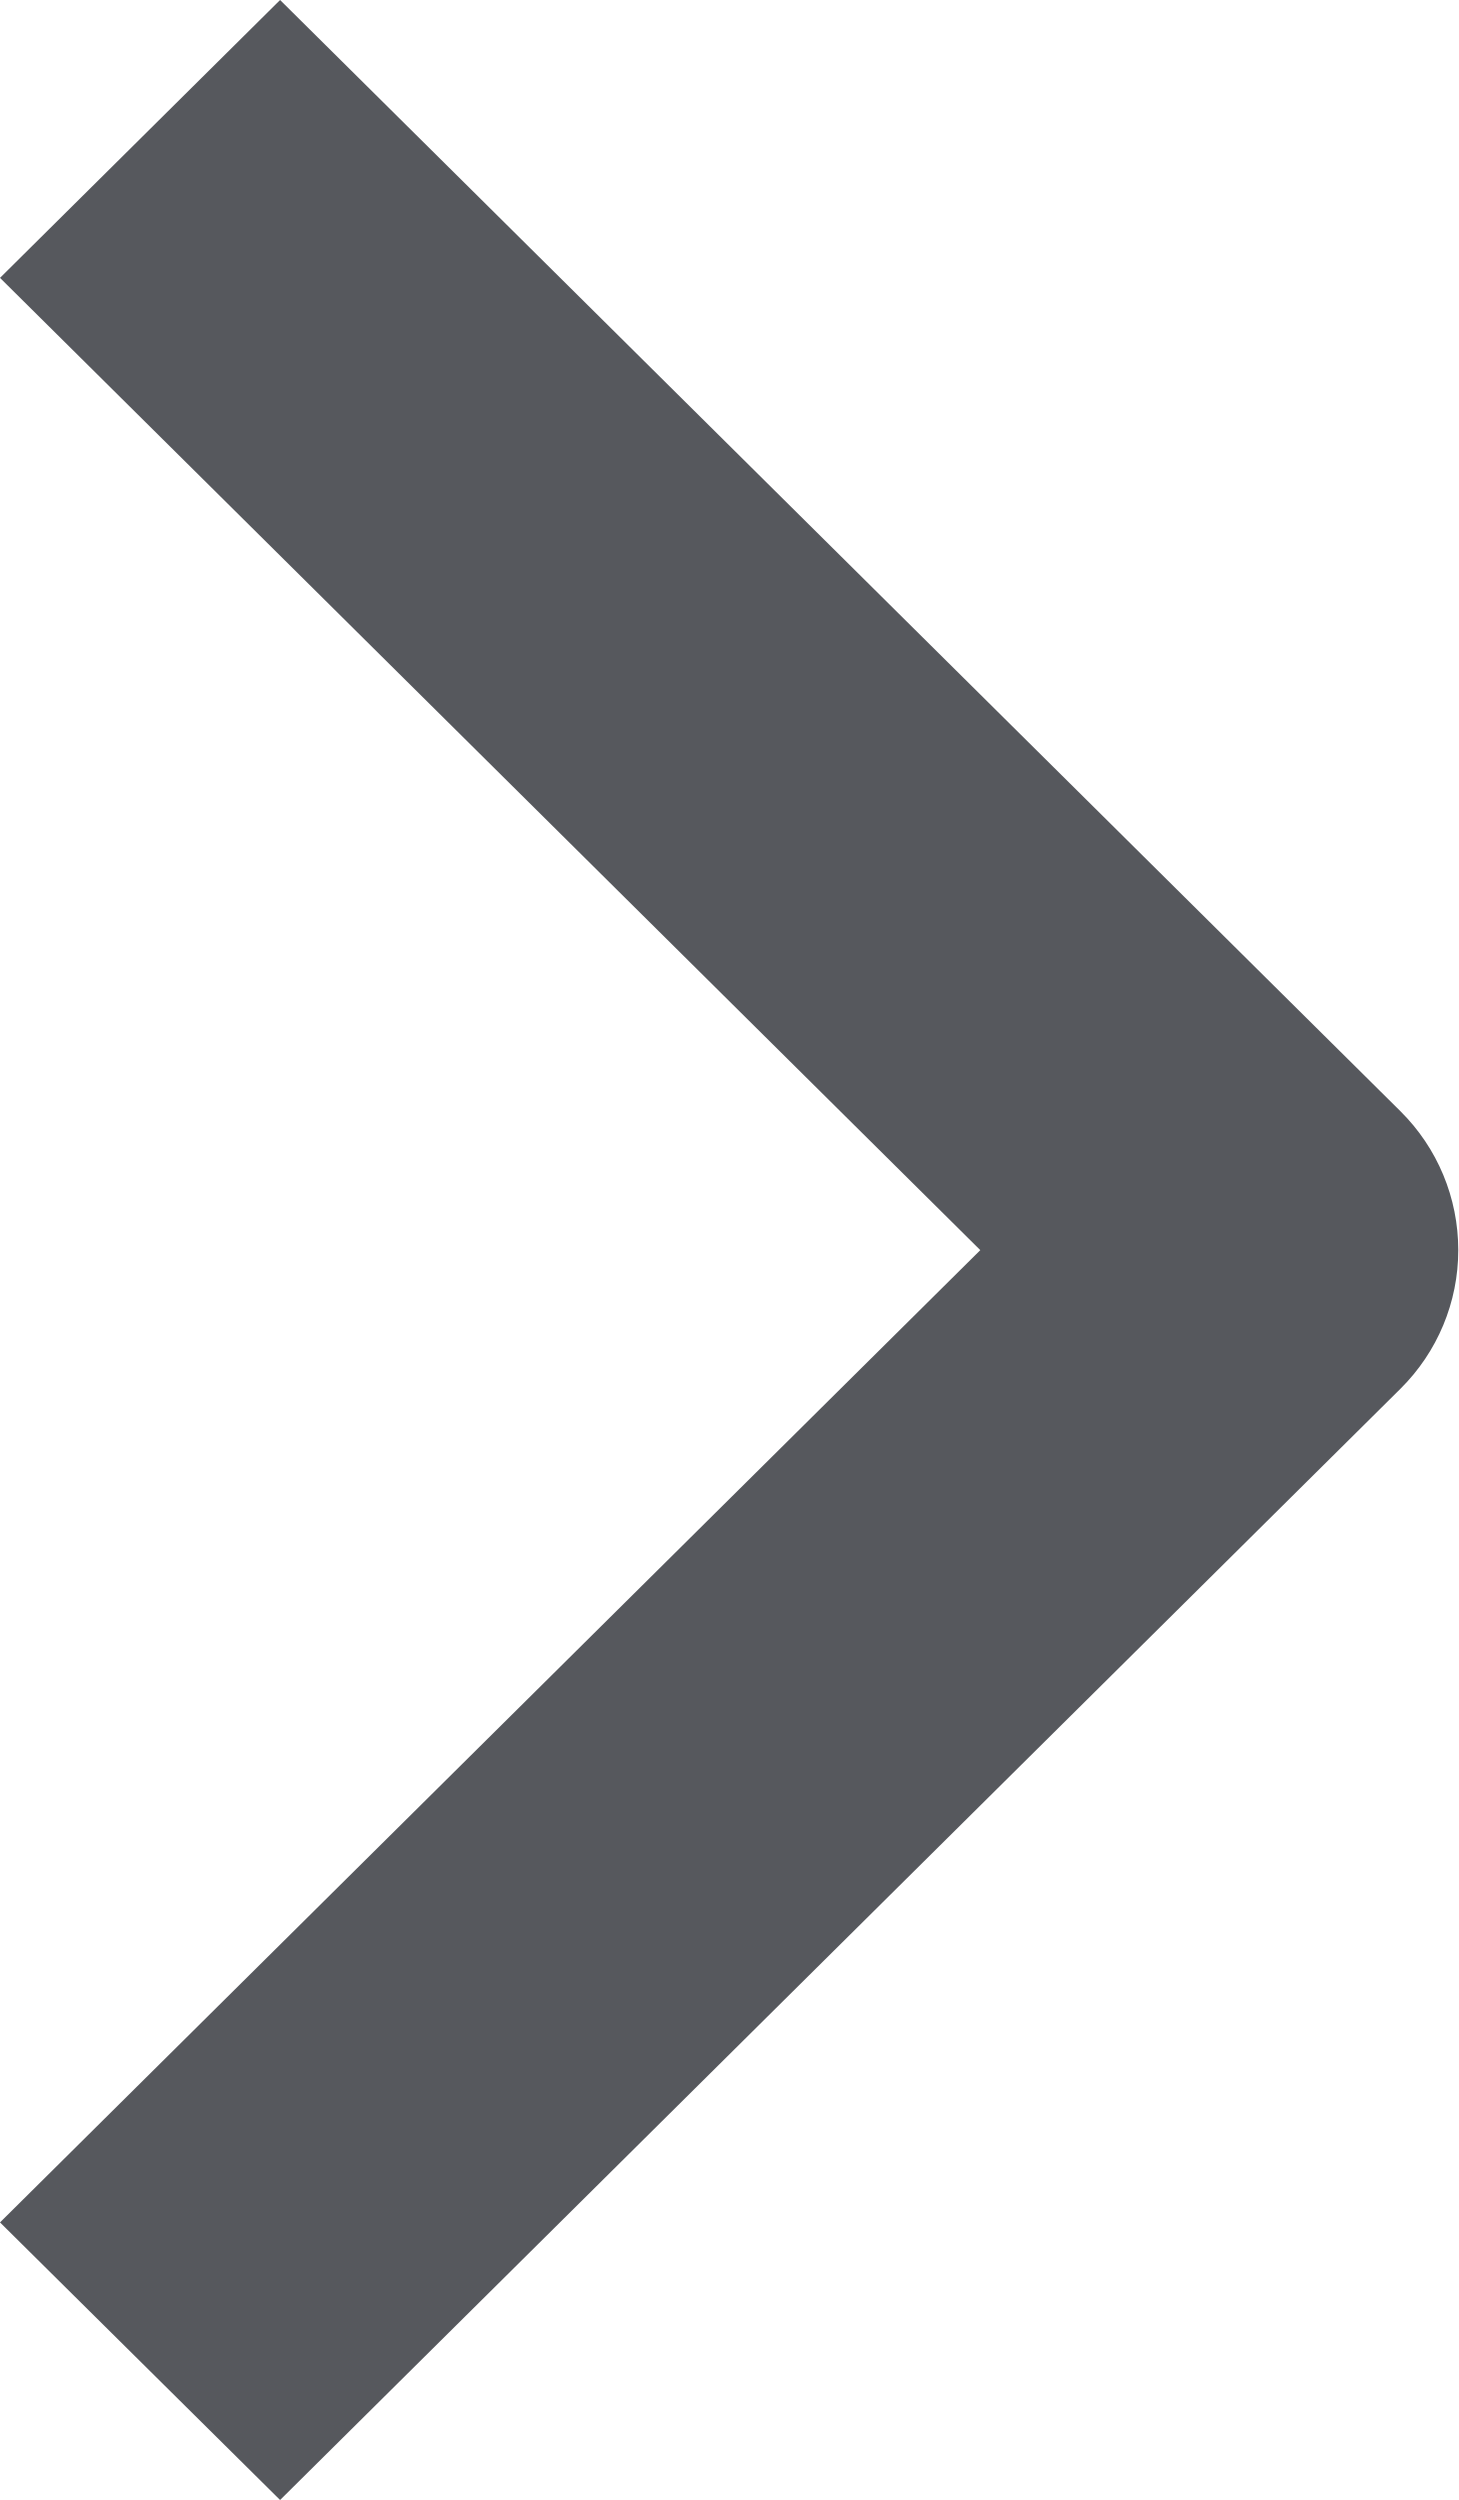
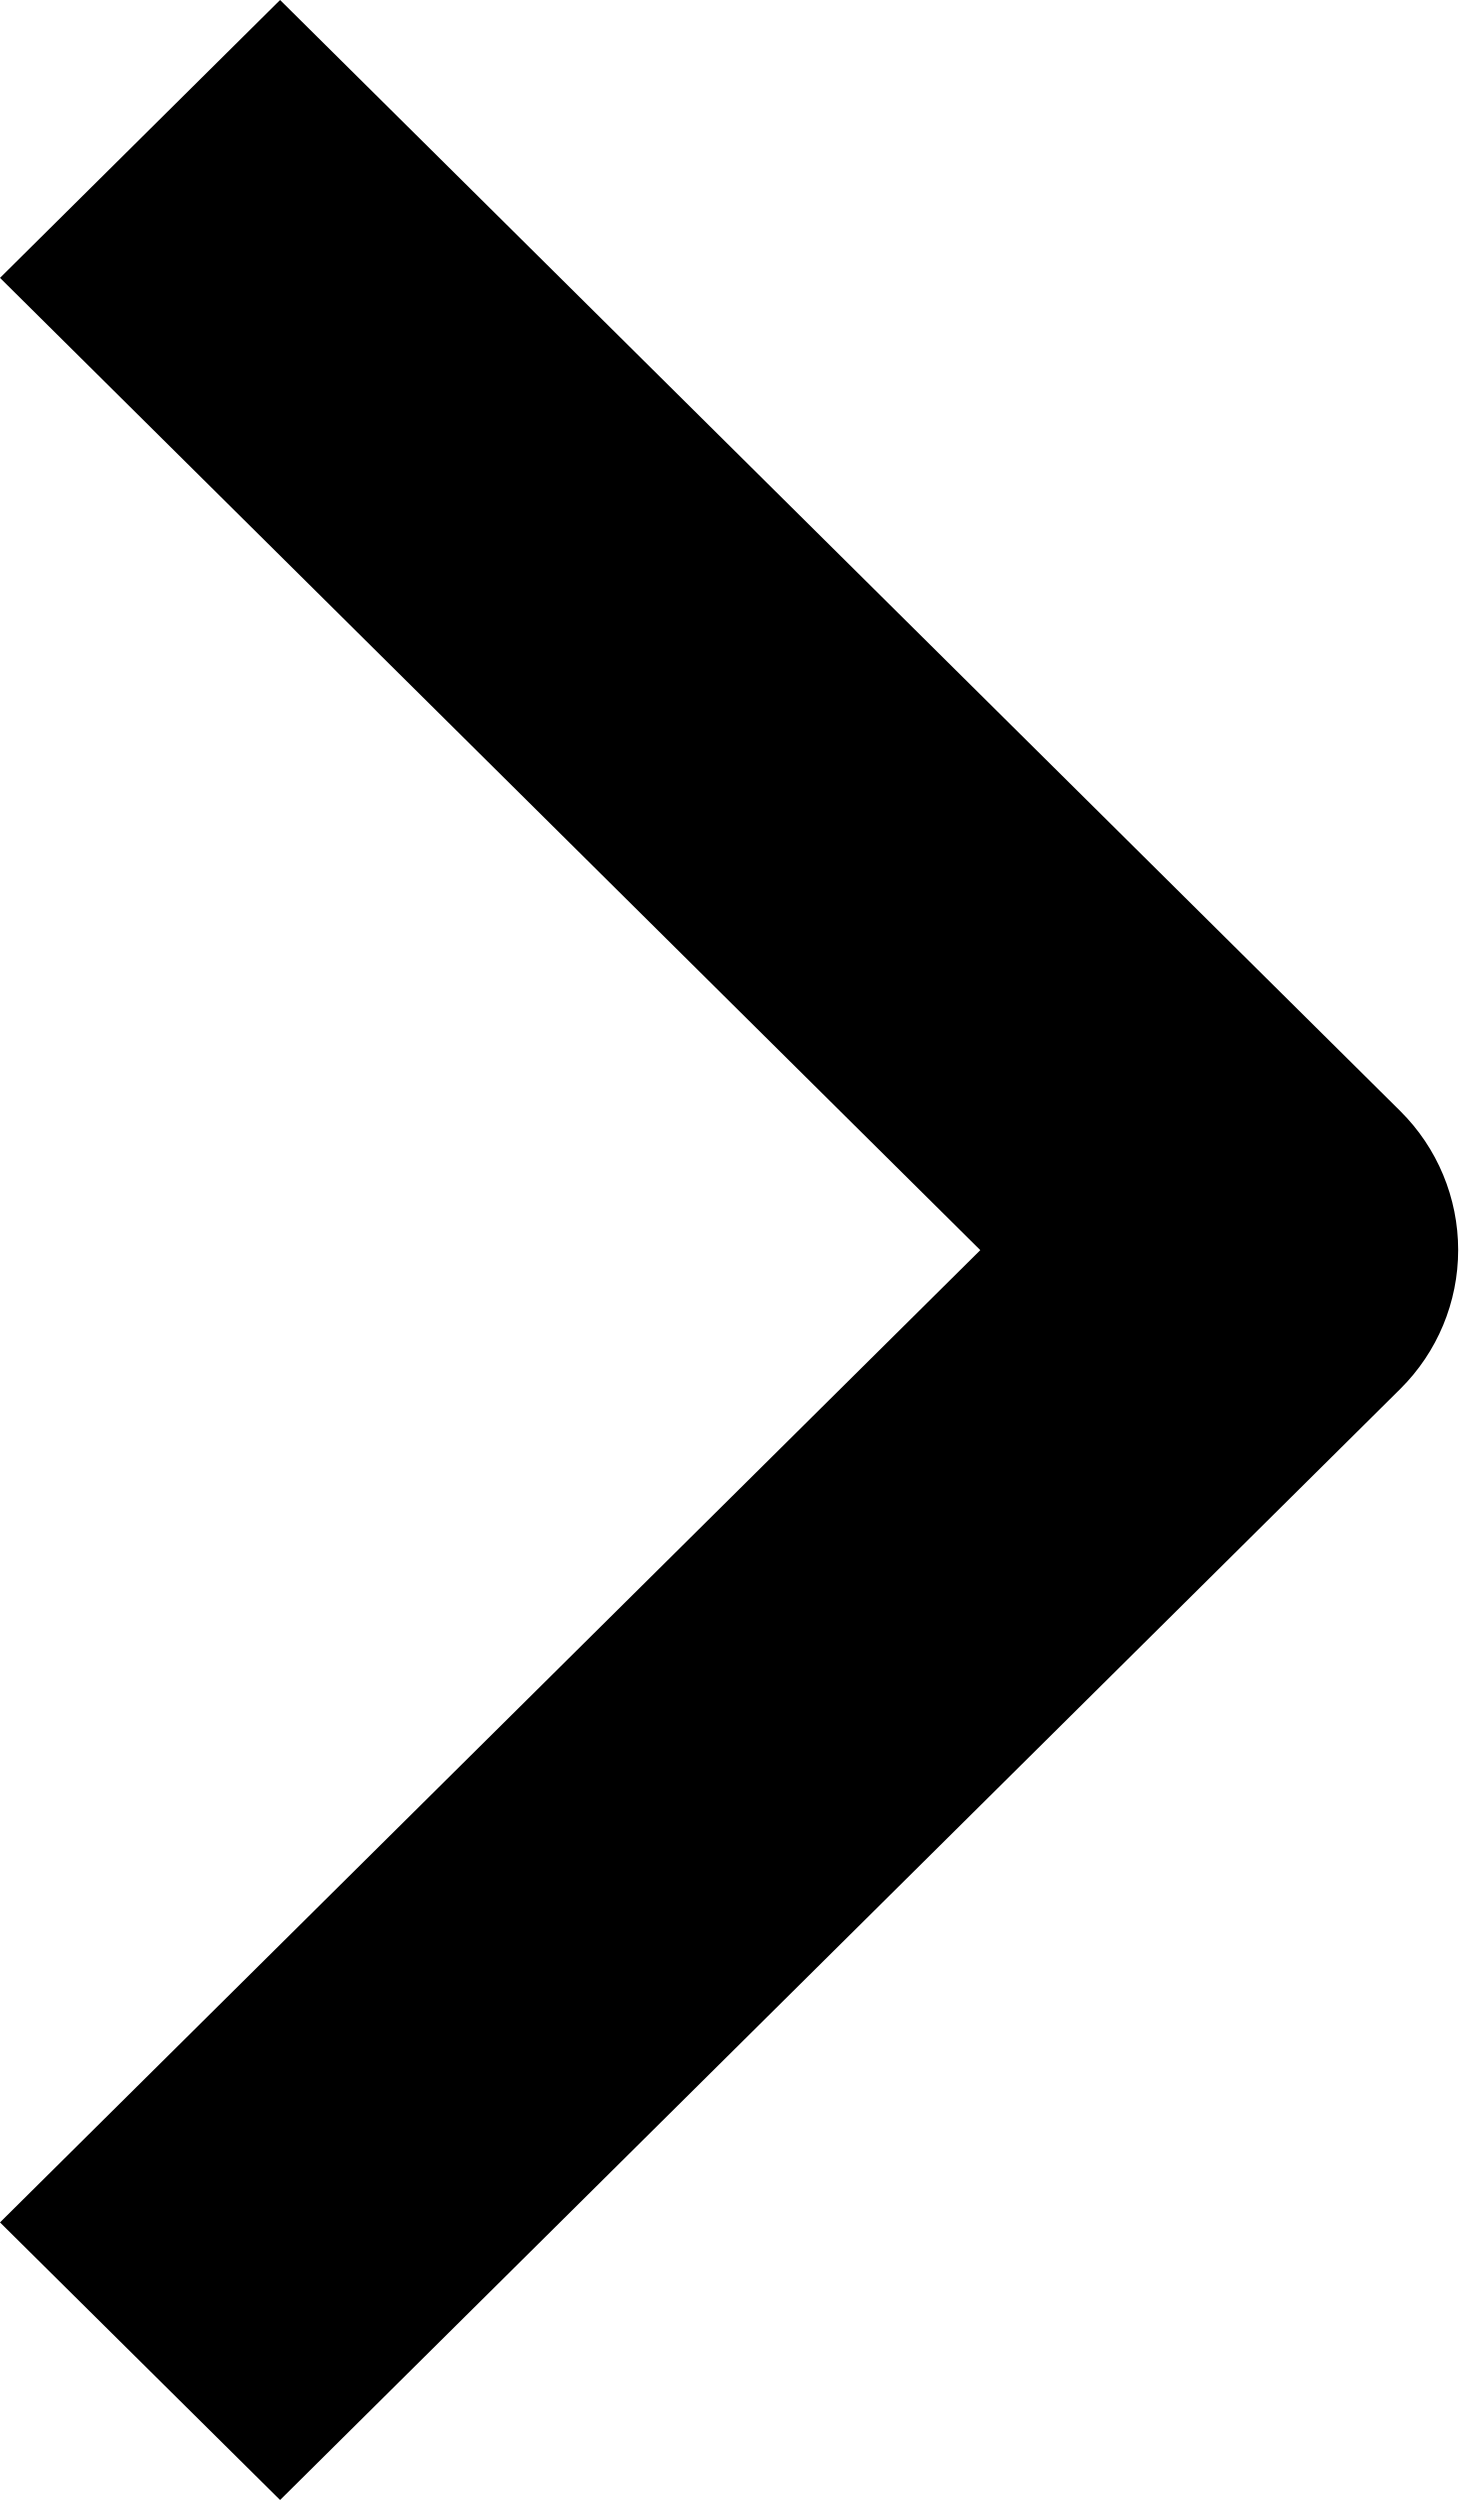
- <svg xmlns="http://www.w3.org/2000/svg" preserveAspectRatio="none" overflow="visible" style="display: block;" width="5.269" height="9.033" viewBox="0 0 5.269 9.033" fill="none">
-   <path id="Vector" fill-rule="evenodd" clip-rule="evenodd" d="M5.06 5.018L1.012 9.033L0 8.03L3.542 4.517L0 1.004L1.012 0L5.06 4.015C5.194 4.148 5.269 4.328 5.269 4.517C5.269 4.705 5.194 4.885 5.06 5.018Z" fill="#56585D" />
+ <svg xmlns="http://www.w3.org/2000/svg" fill="none" preserveAspectRatio="none" viewBox="0 0 5.269 9.033">
+   <path fill="currentColor" fill-rule="evenodd" d="M5.06 5.018 1.012 9.033 0 8.03l3.542-3.513L0 1.004 1.012 0 5.06 4.015a.707.707 0 0 1 0 1.003" clip-rule="evenodd" />
</svg>
